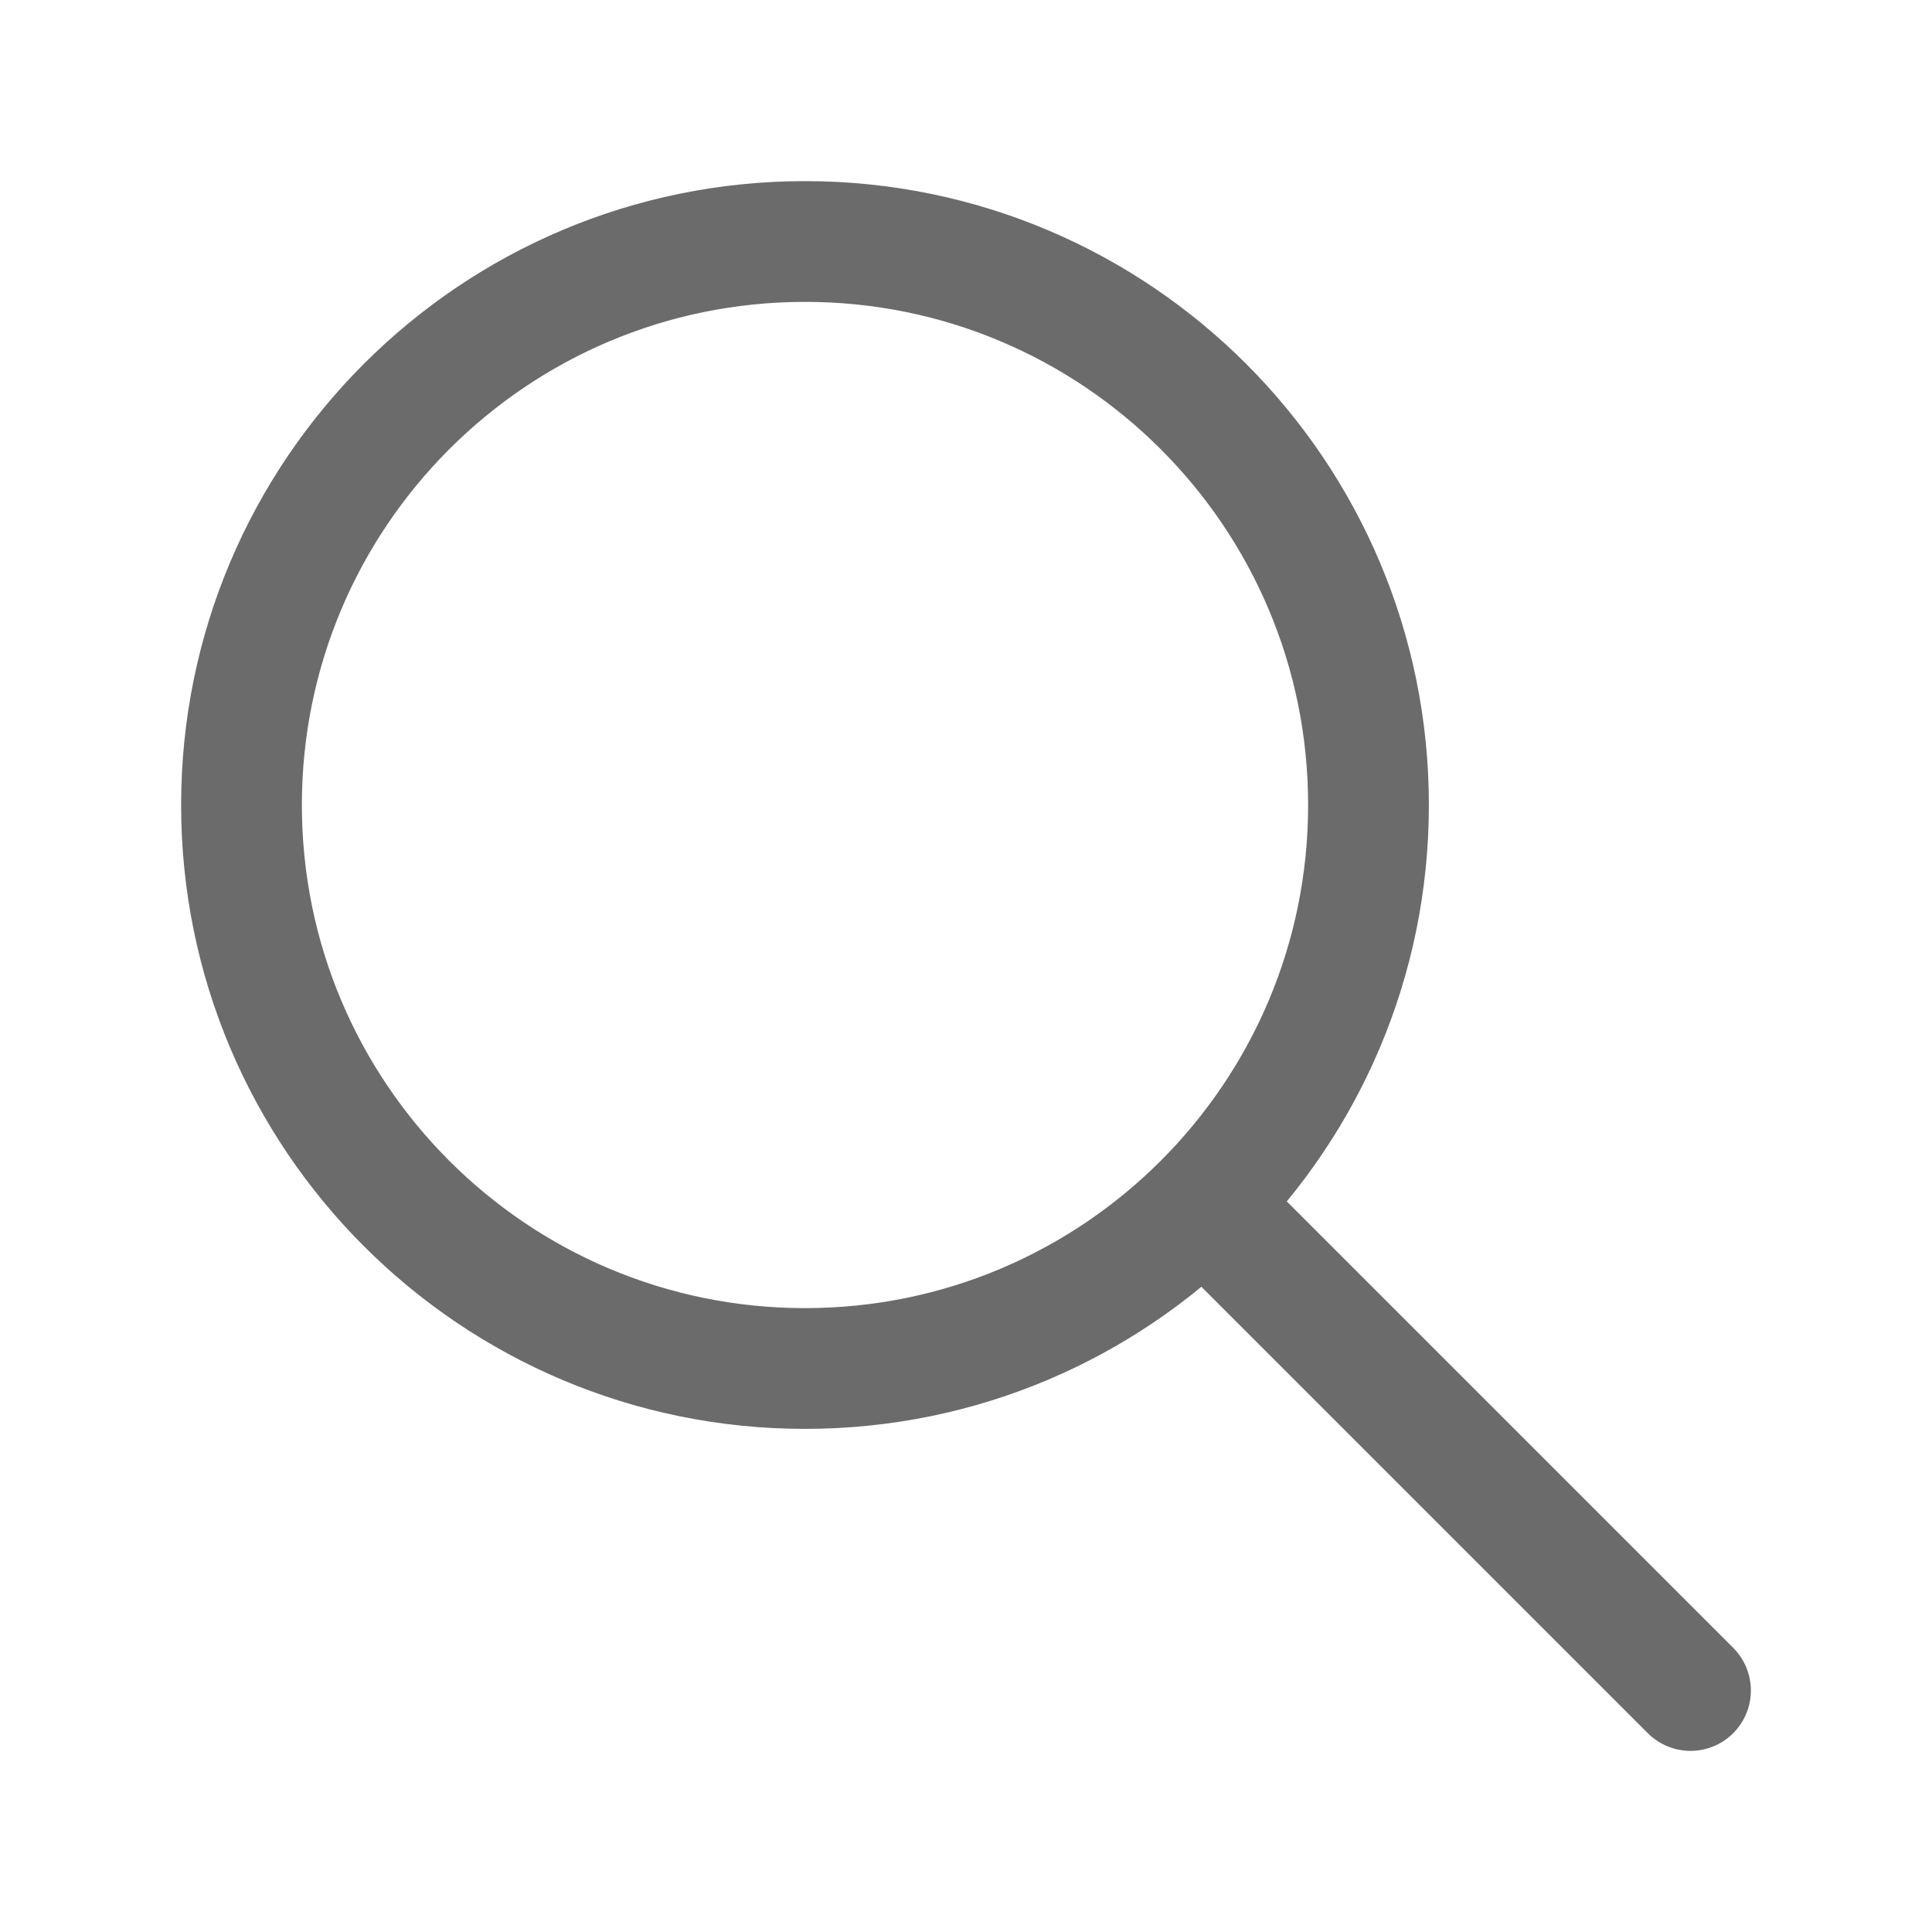
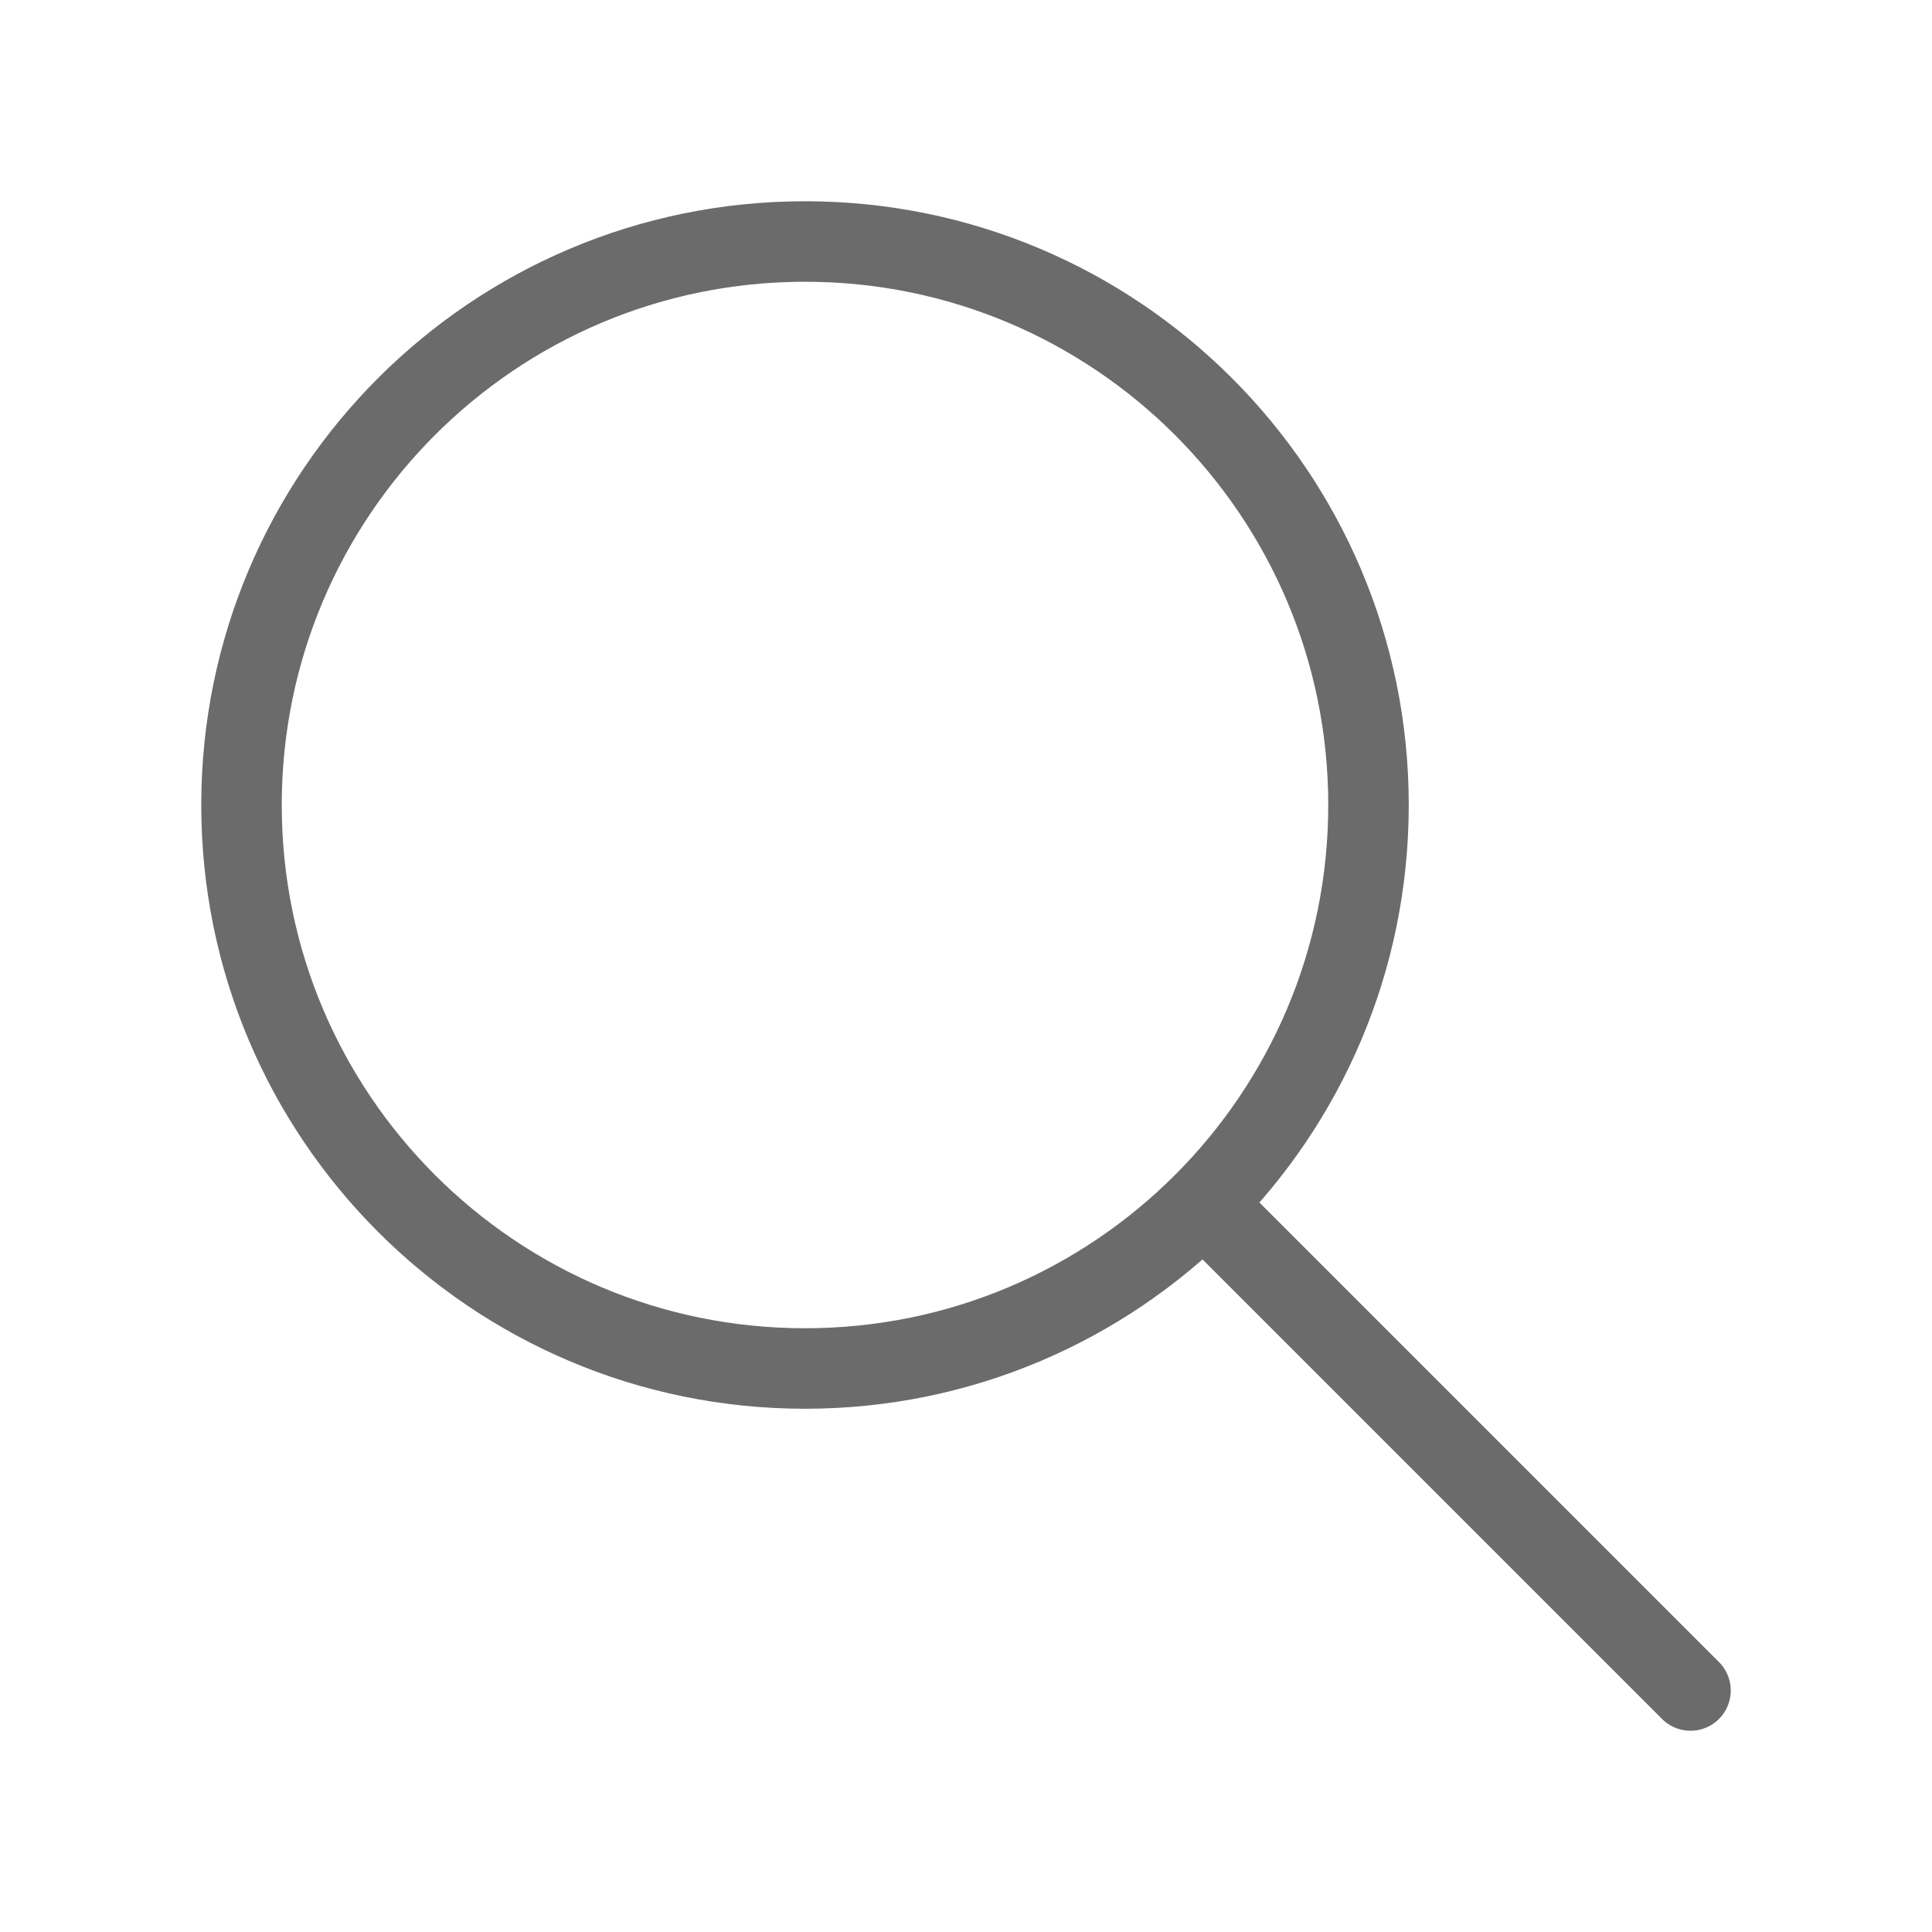
<svg xmlns="http://www.w3.org/2000/svg" width="24" height="24" viewBox="0 0 24 24" fill="none">
-   <path d="M21 21L15 15M17 10C17 13.866 13.866 17 10 17C6.134 17 3 13.866 3 10C3 6.134 6.134 3 10 3C13.866 3 17 6.134 17 10Z" stroke="#6B6B6B" stroke-width="1.5" stroke-linecap="round" stroke-linejoin="round" />
+   <path d="M21 21L15 15M17 10C17 13.866 13.866 17 10 17C6.134 17 3 13.866 3 10C3 6.134 6.134 3 10 3C13.866 3 17 6.134 17 10Z" stroke="#6B6B6B" stroke-width="1" stroke-linecap="round" stroke-linejoin="round" />
</svg>
